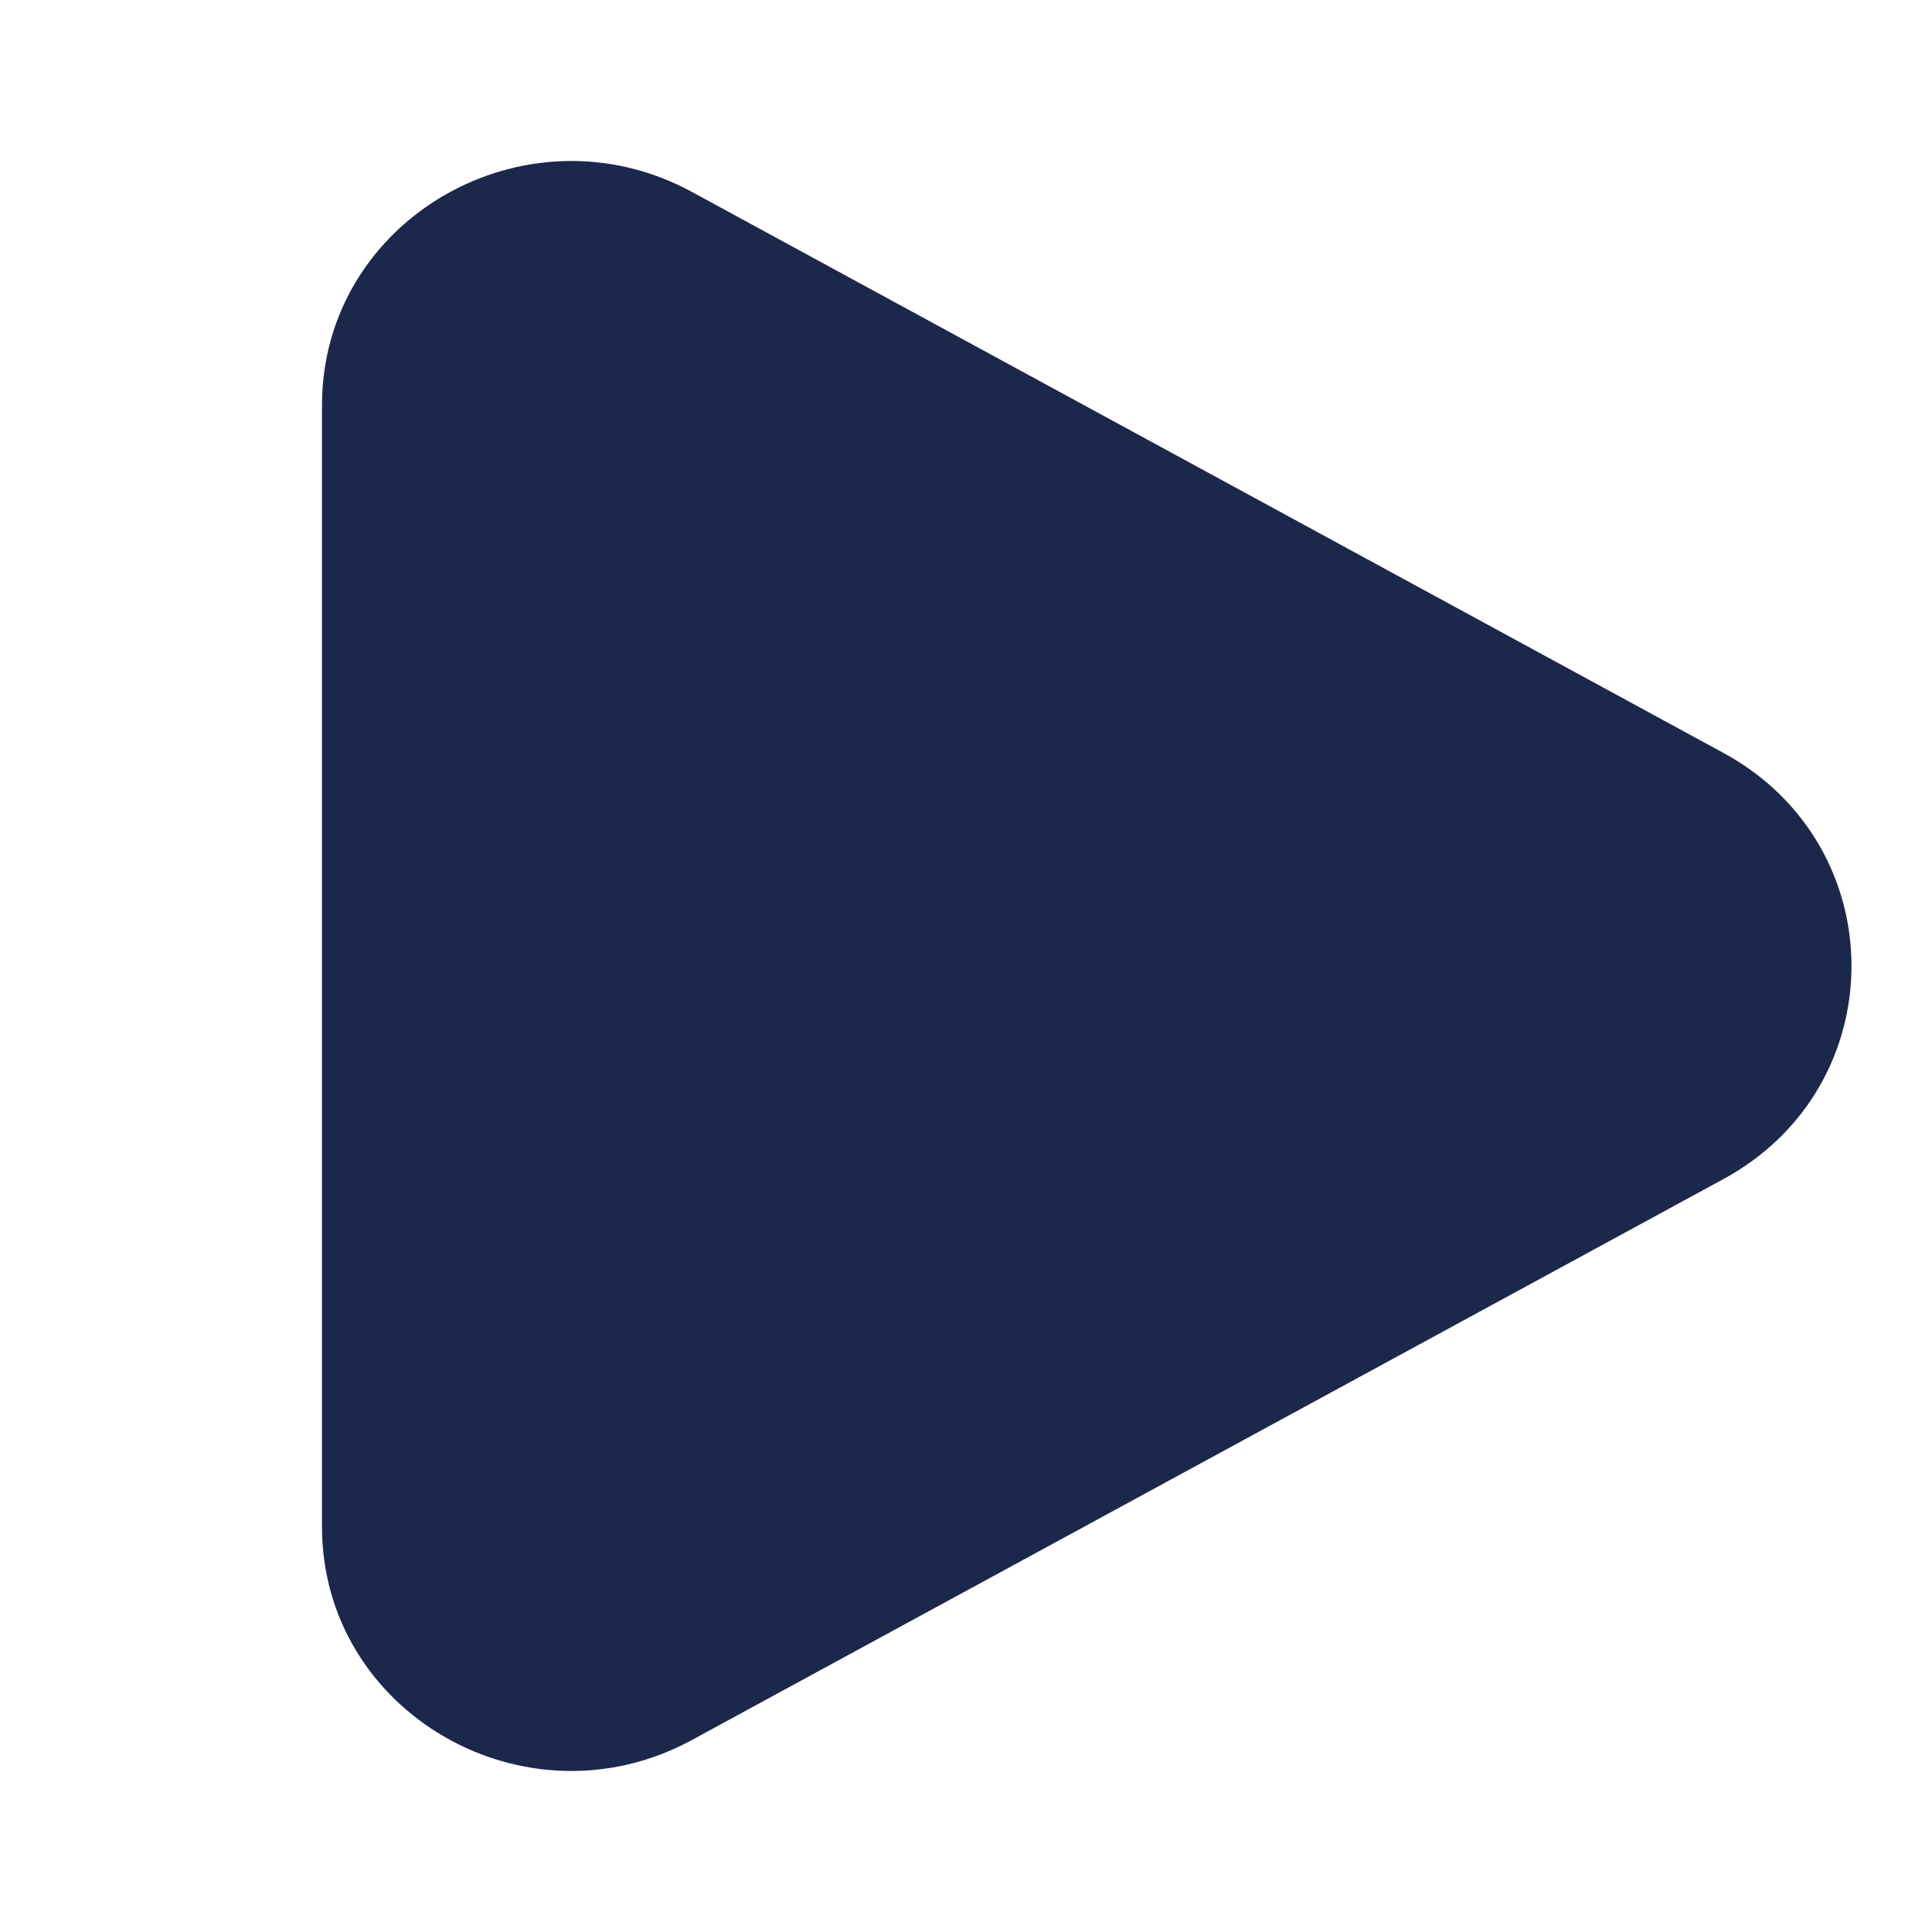
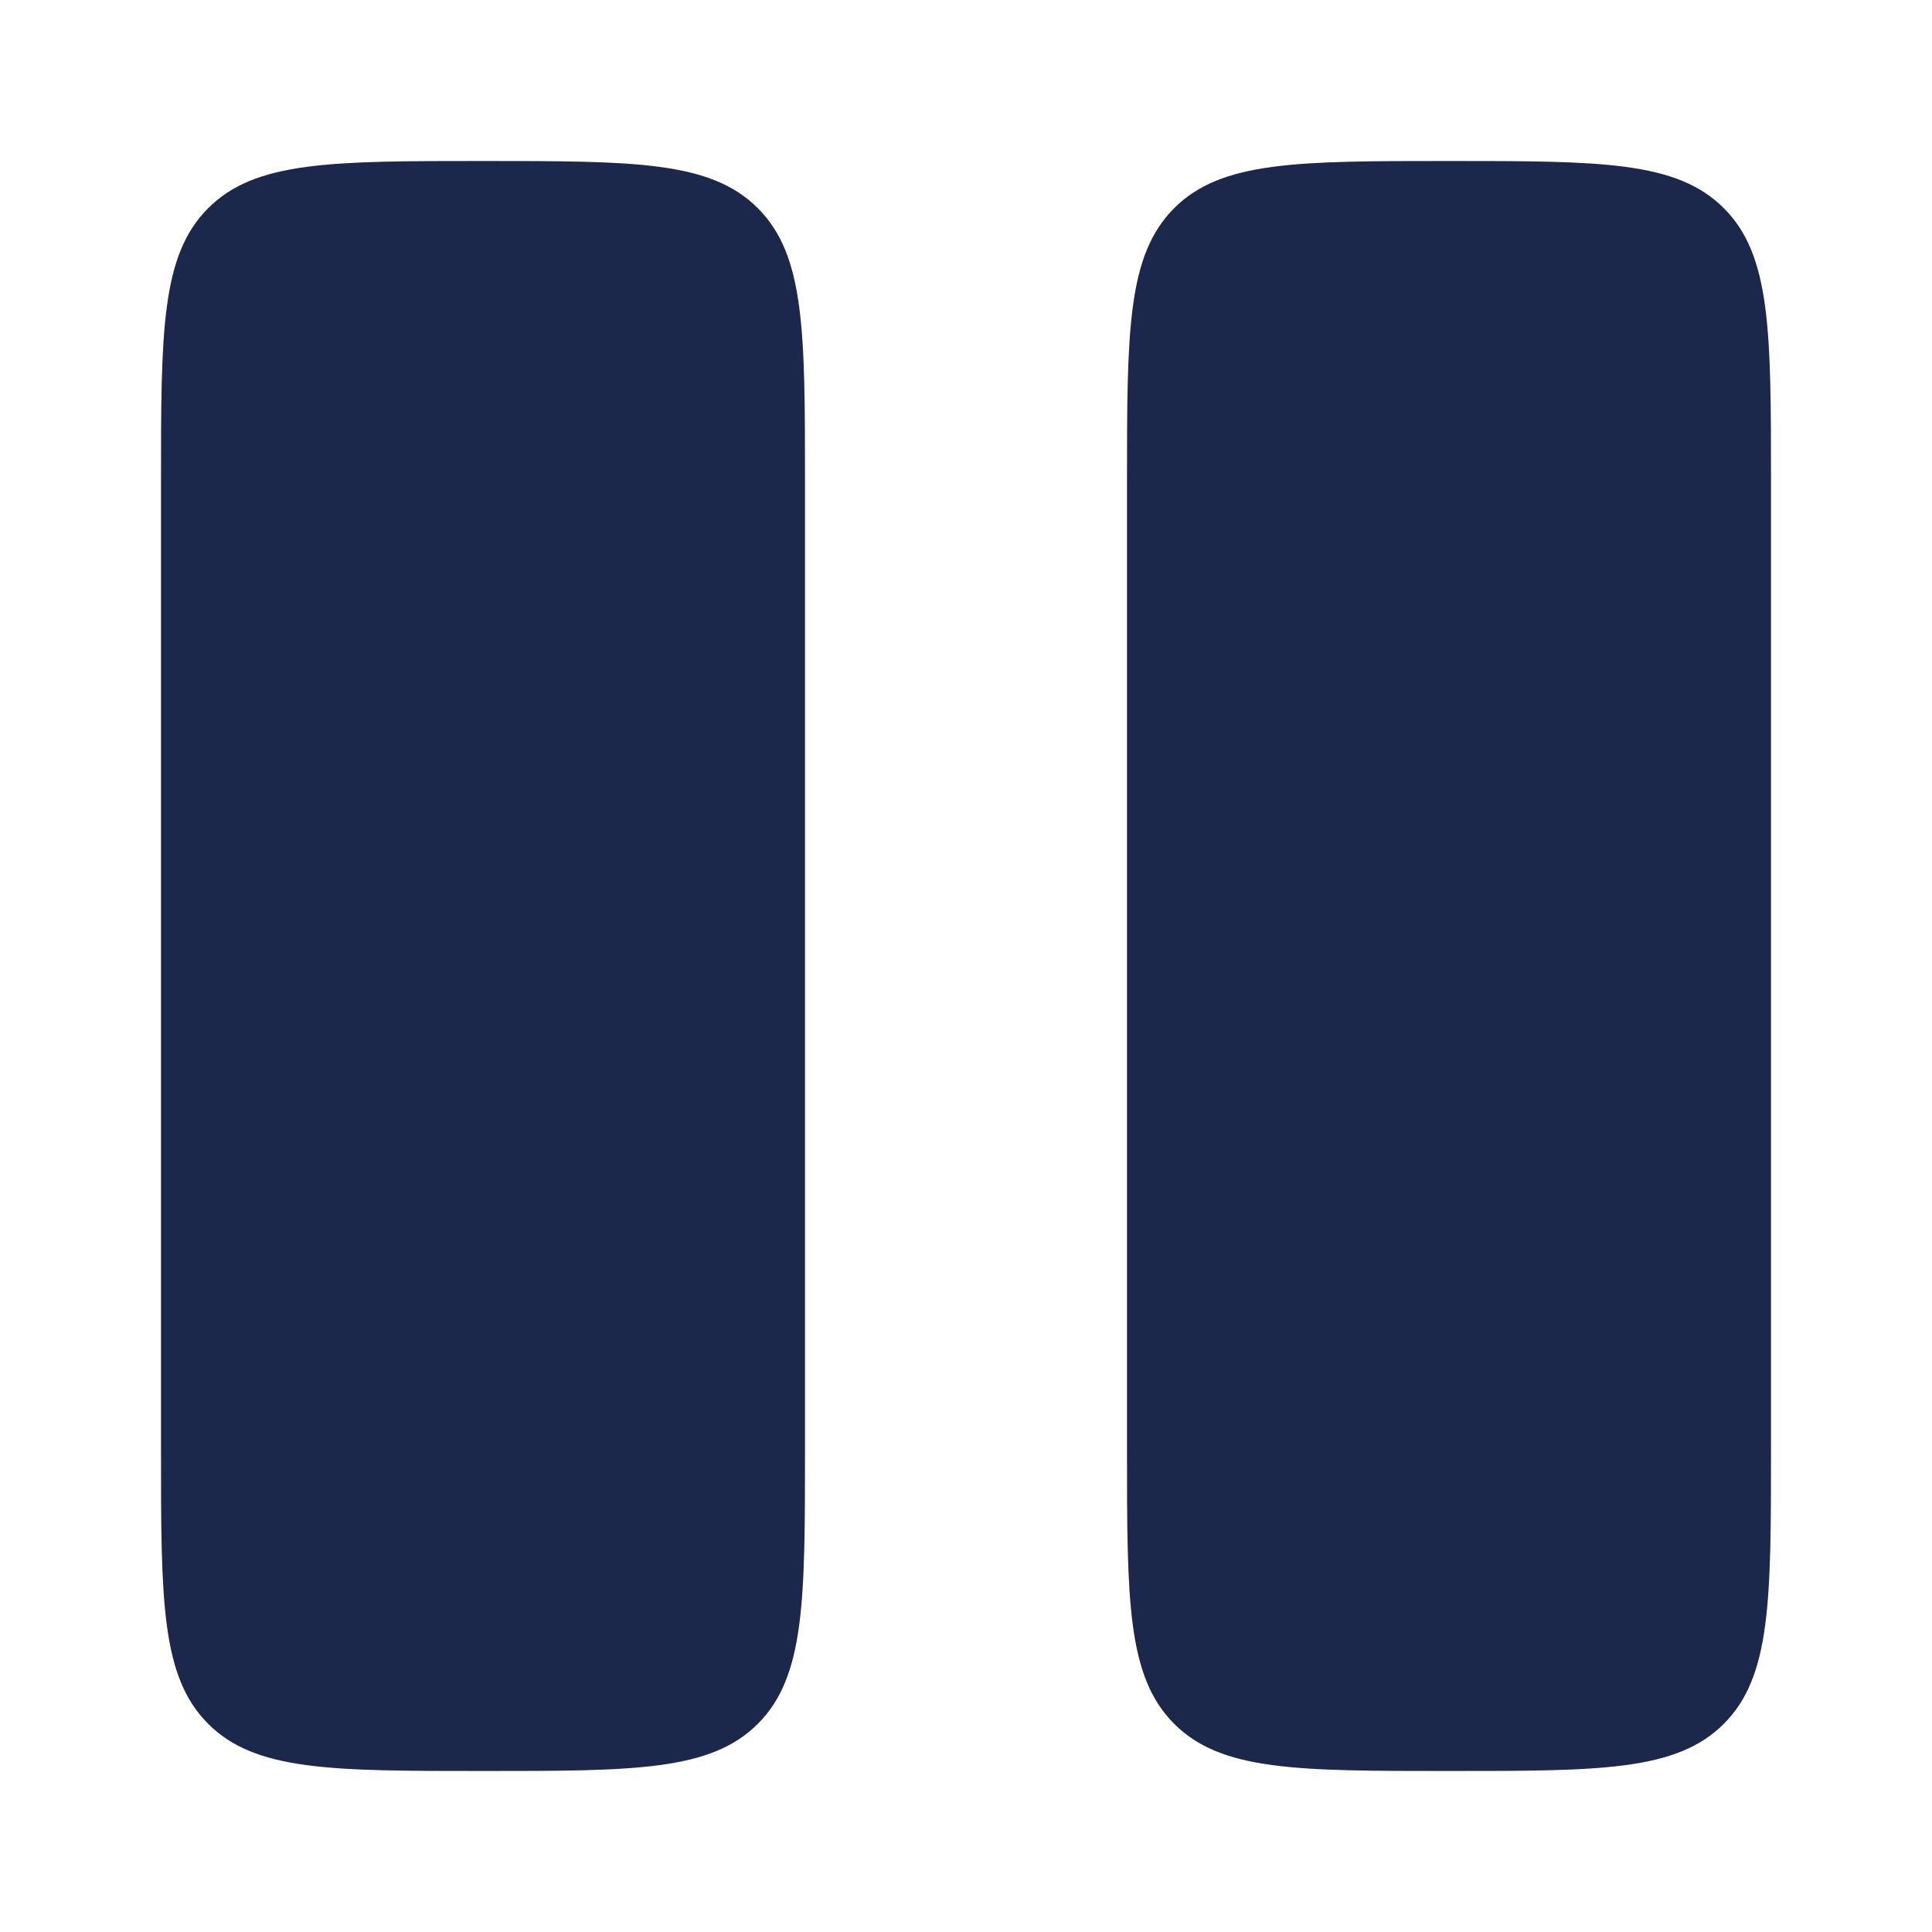
<svg xmlns="http://www.w3.org/2000/svg" width="64px" height="64px" viewBox="0 0 24 24" fill="none">
  <g id="SVGRepo_bgCarrier" stroke-width="0" />
  <g id="SVGRepo_tracerCarrier" stroke-linecap="round" stroke-linejoin="round" />
  <g id="SVGRepo_iconCarrier">
-     <path d="M21.409 9.353C23.53 10.507 23.53 13.493 21.409 14.647L8.597 21.614C6.534 22.736 4 21.276 4 18.967L4 5.033C4 2.724 6.534 1.264 8.597 2.385L21.409 9.353Z" fill="#1C274C" />
+     <path d="M2 6C2 4.114 2 3.172 2.586 2.586C3.172 2 4.114 2 6 2C7.886 2 8.828 2 9.414 2.586C10 3.172 10 4.114 10 6V18C10 19.886 10 20.828 9.414 21.414C8.828 22 7.886 22 6 22C4.114 22 3.172 22 2.586 21.414C2 20.828 2 19.886 2 18V6Z" fill="#1C274C" />
+     <path d="M14 6C14 4.114 14 3.172 14.586 2.586C15.172 2 16.114 2 18 2C19.886 2 20.828 2 21.414 2.586C22 3.172 22 4.114 22 6V18C22 19.886 22 20.828 21.414 21.414C20.828 22 19.886 22 18 22C16.114 22 15.172 22 14.586 21.414C14 20.828 14 19.886 14 18V6Z" fill="#1C274C" />
  </g>
</svg>
